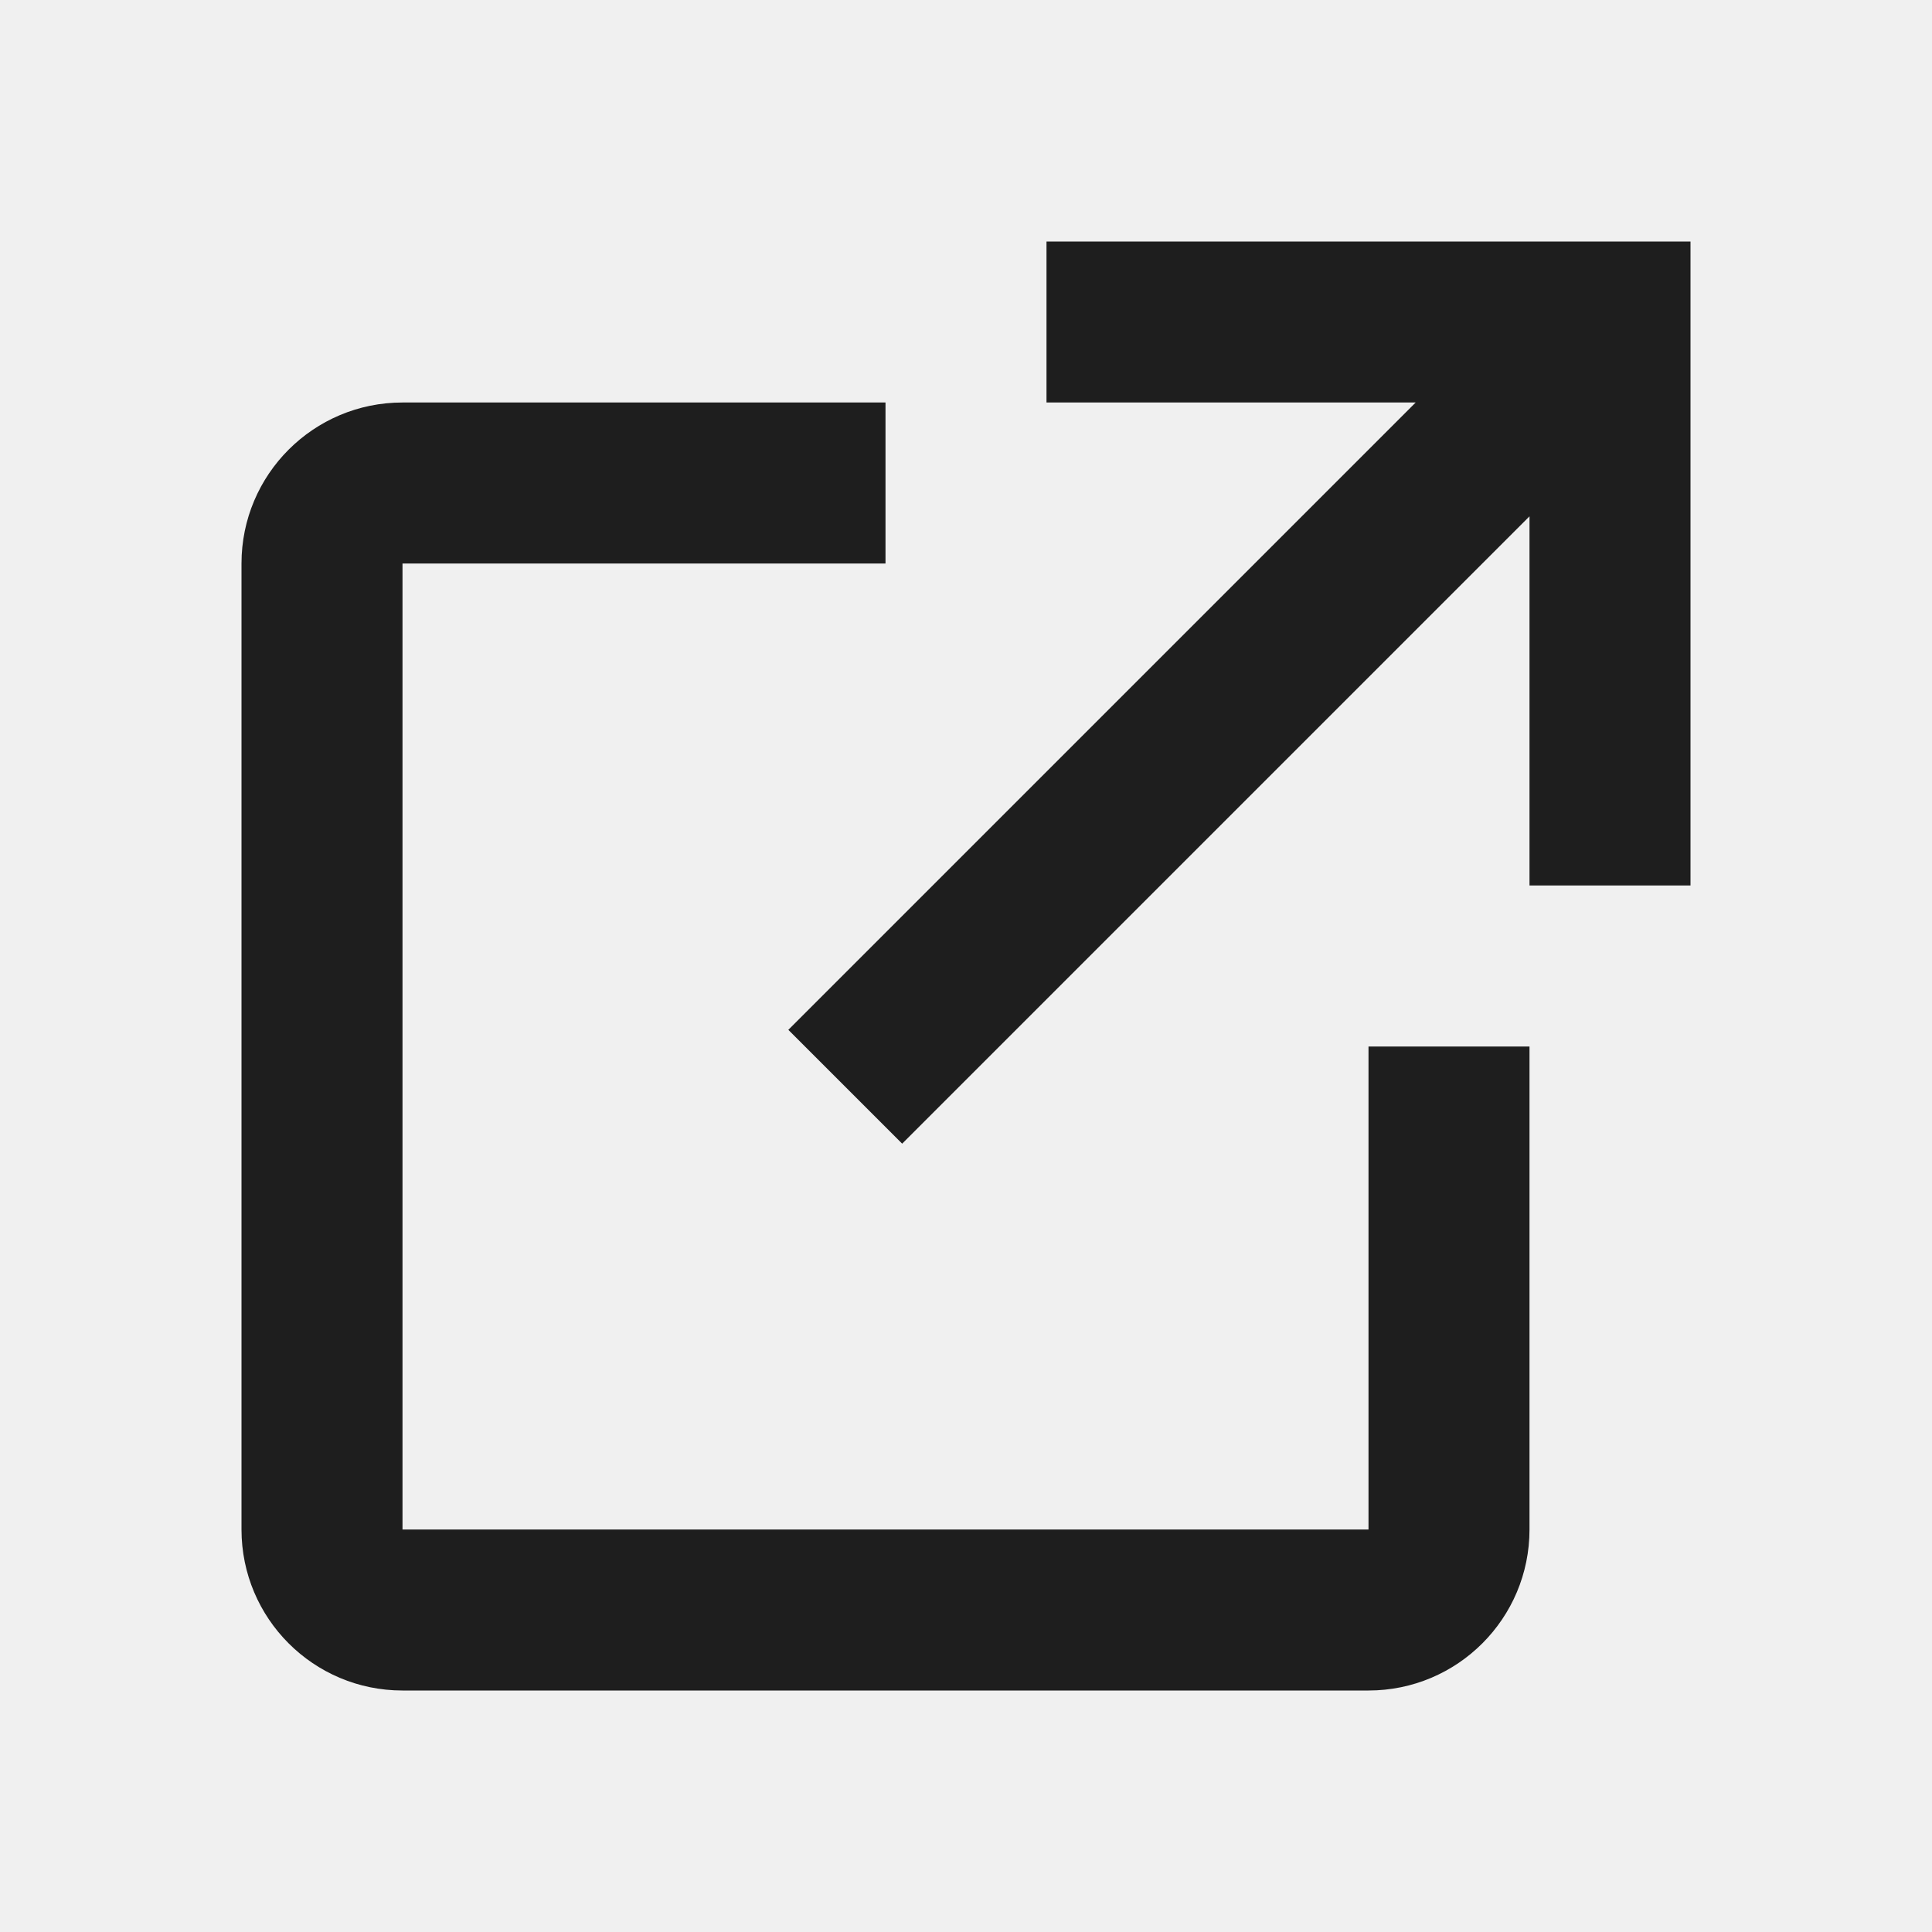
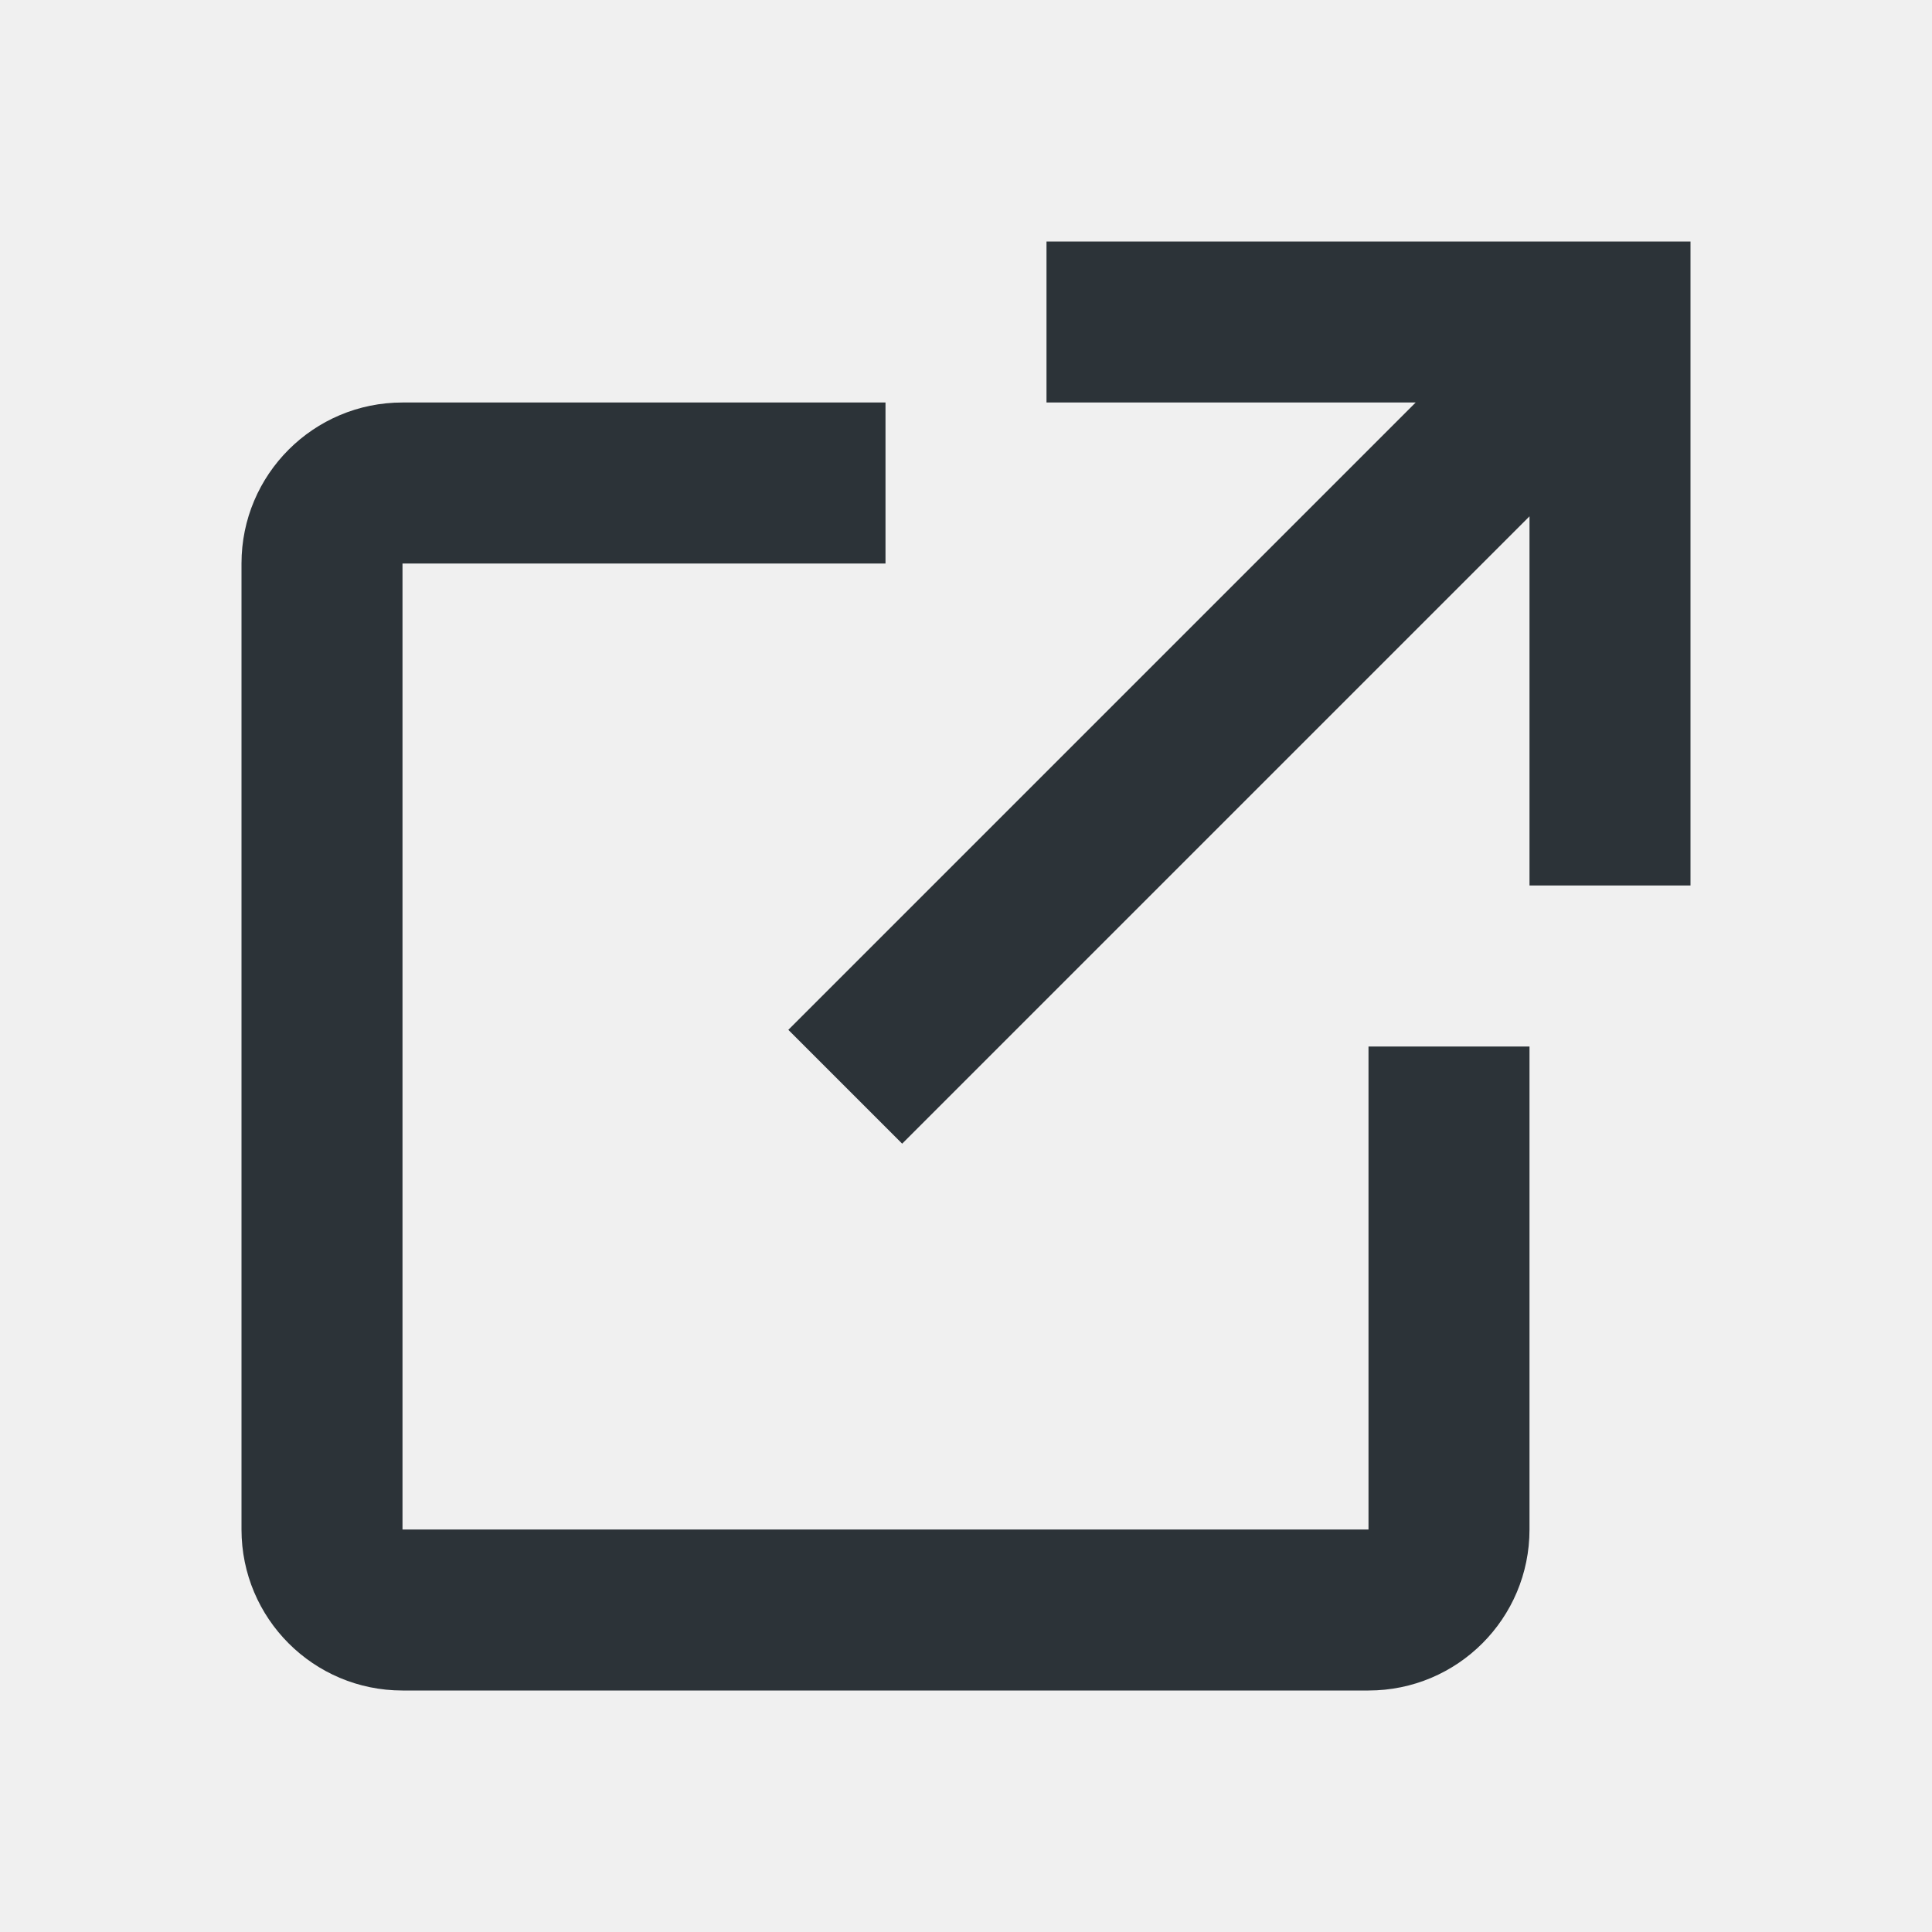
<svg xmlns="http://www.w3.org/2000/svg" width="24" height="24" viewBox="0 0 24 24" fill="#1D1C1D">
  <mask id="mask0_0_714" style="mask-type:alpha" maskUnits="userSpaceOnUse" x="3" y="3" width="18" height="18">
    <path fill-rule="evenodd" clip-rule="evenodd" d="M13 5V3H21V11H19V6.414L11.207 14.207L9.793 12.793L17.586 5H13ZM19 19V13H17V19H5V7H11V5H5C3.895 5 3 5.895 3 7V19C3 20.105 3.895 21 5 21H17C18.105 21 19 20.105 19 19Z" fill="white" />
  </mask>
  <g mask="url(#mask0_0_714)">
-     <rect width="24" height="24" fill="#1E1E1E" />
+     <rect width="24" height="24" fill="#2c3338" />
  </g>
</svg>
